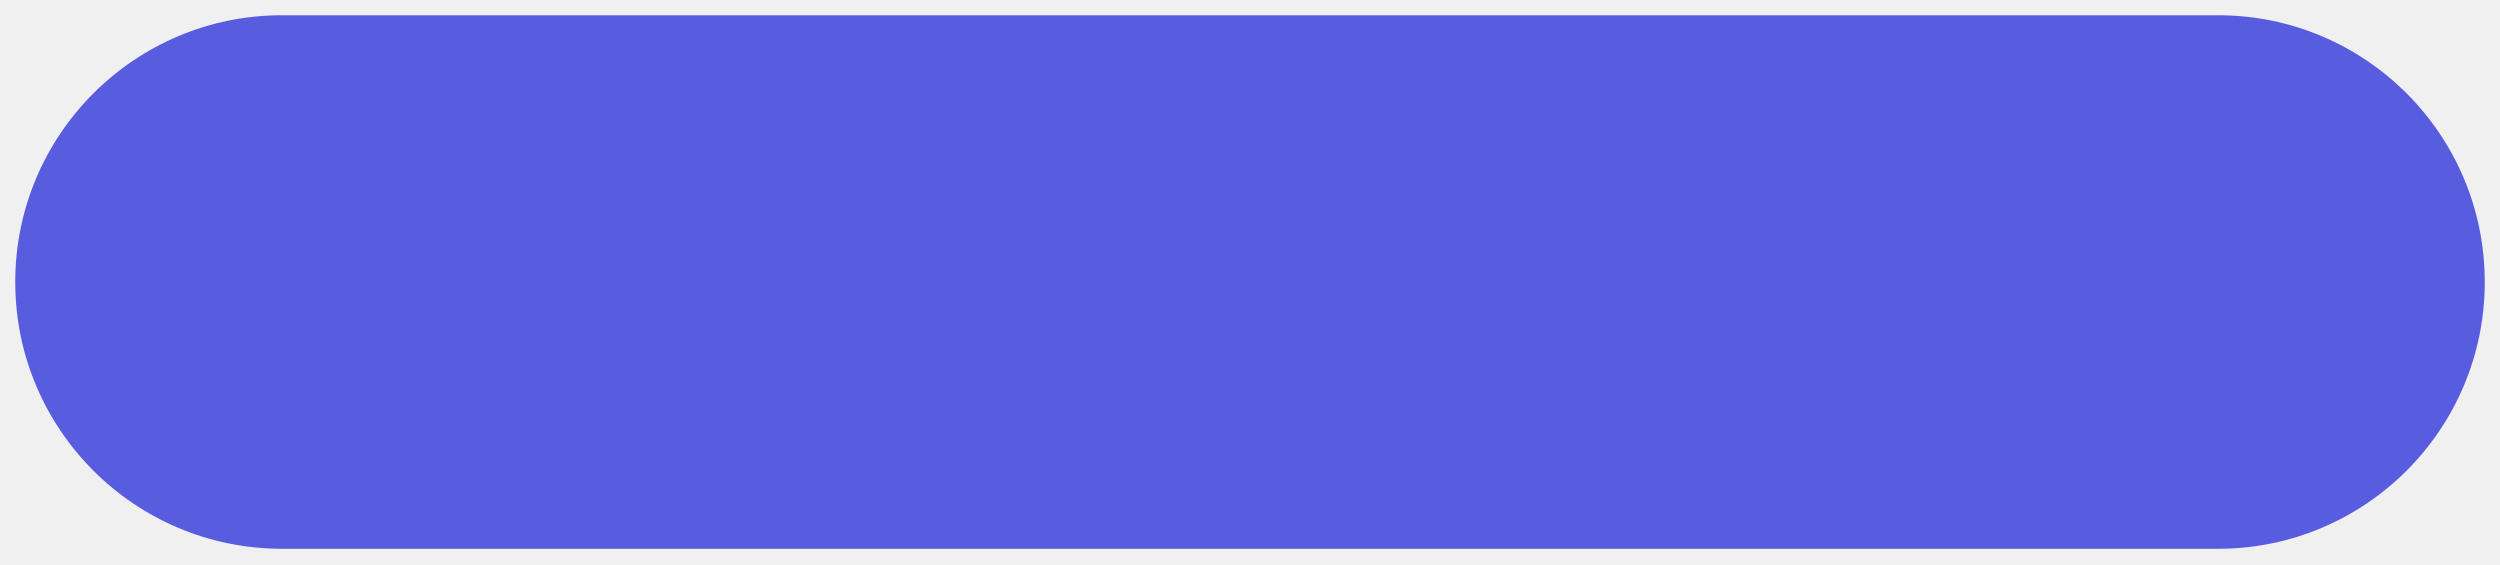
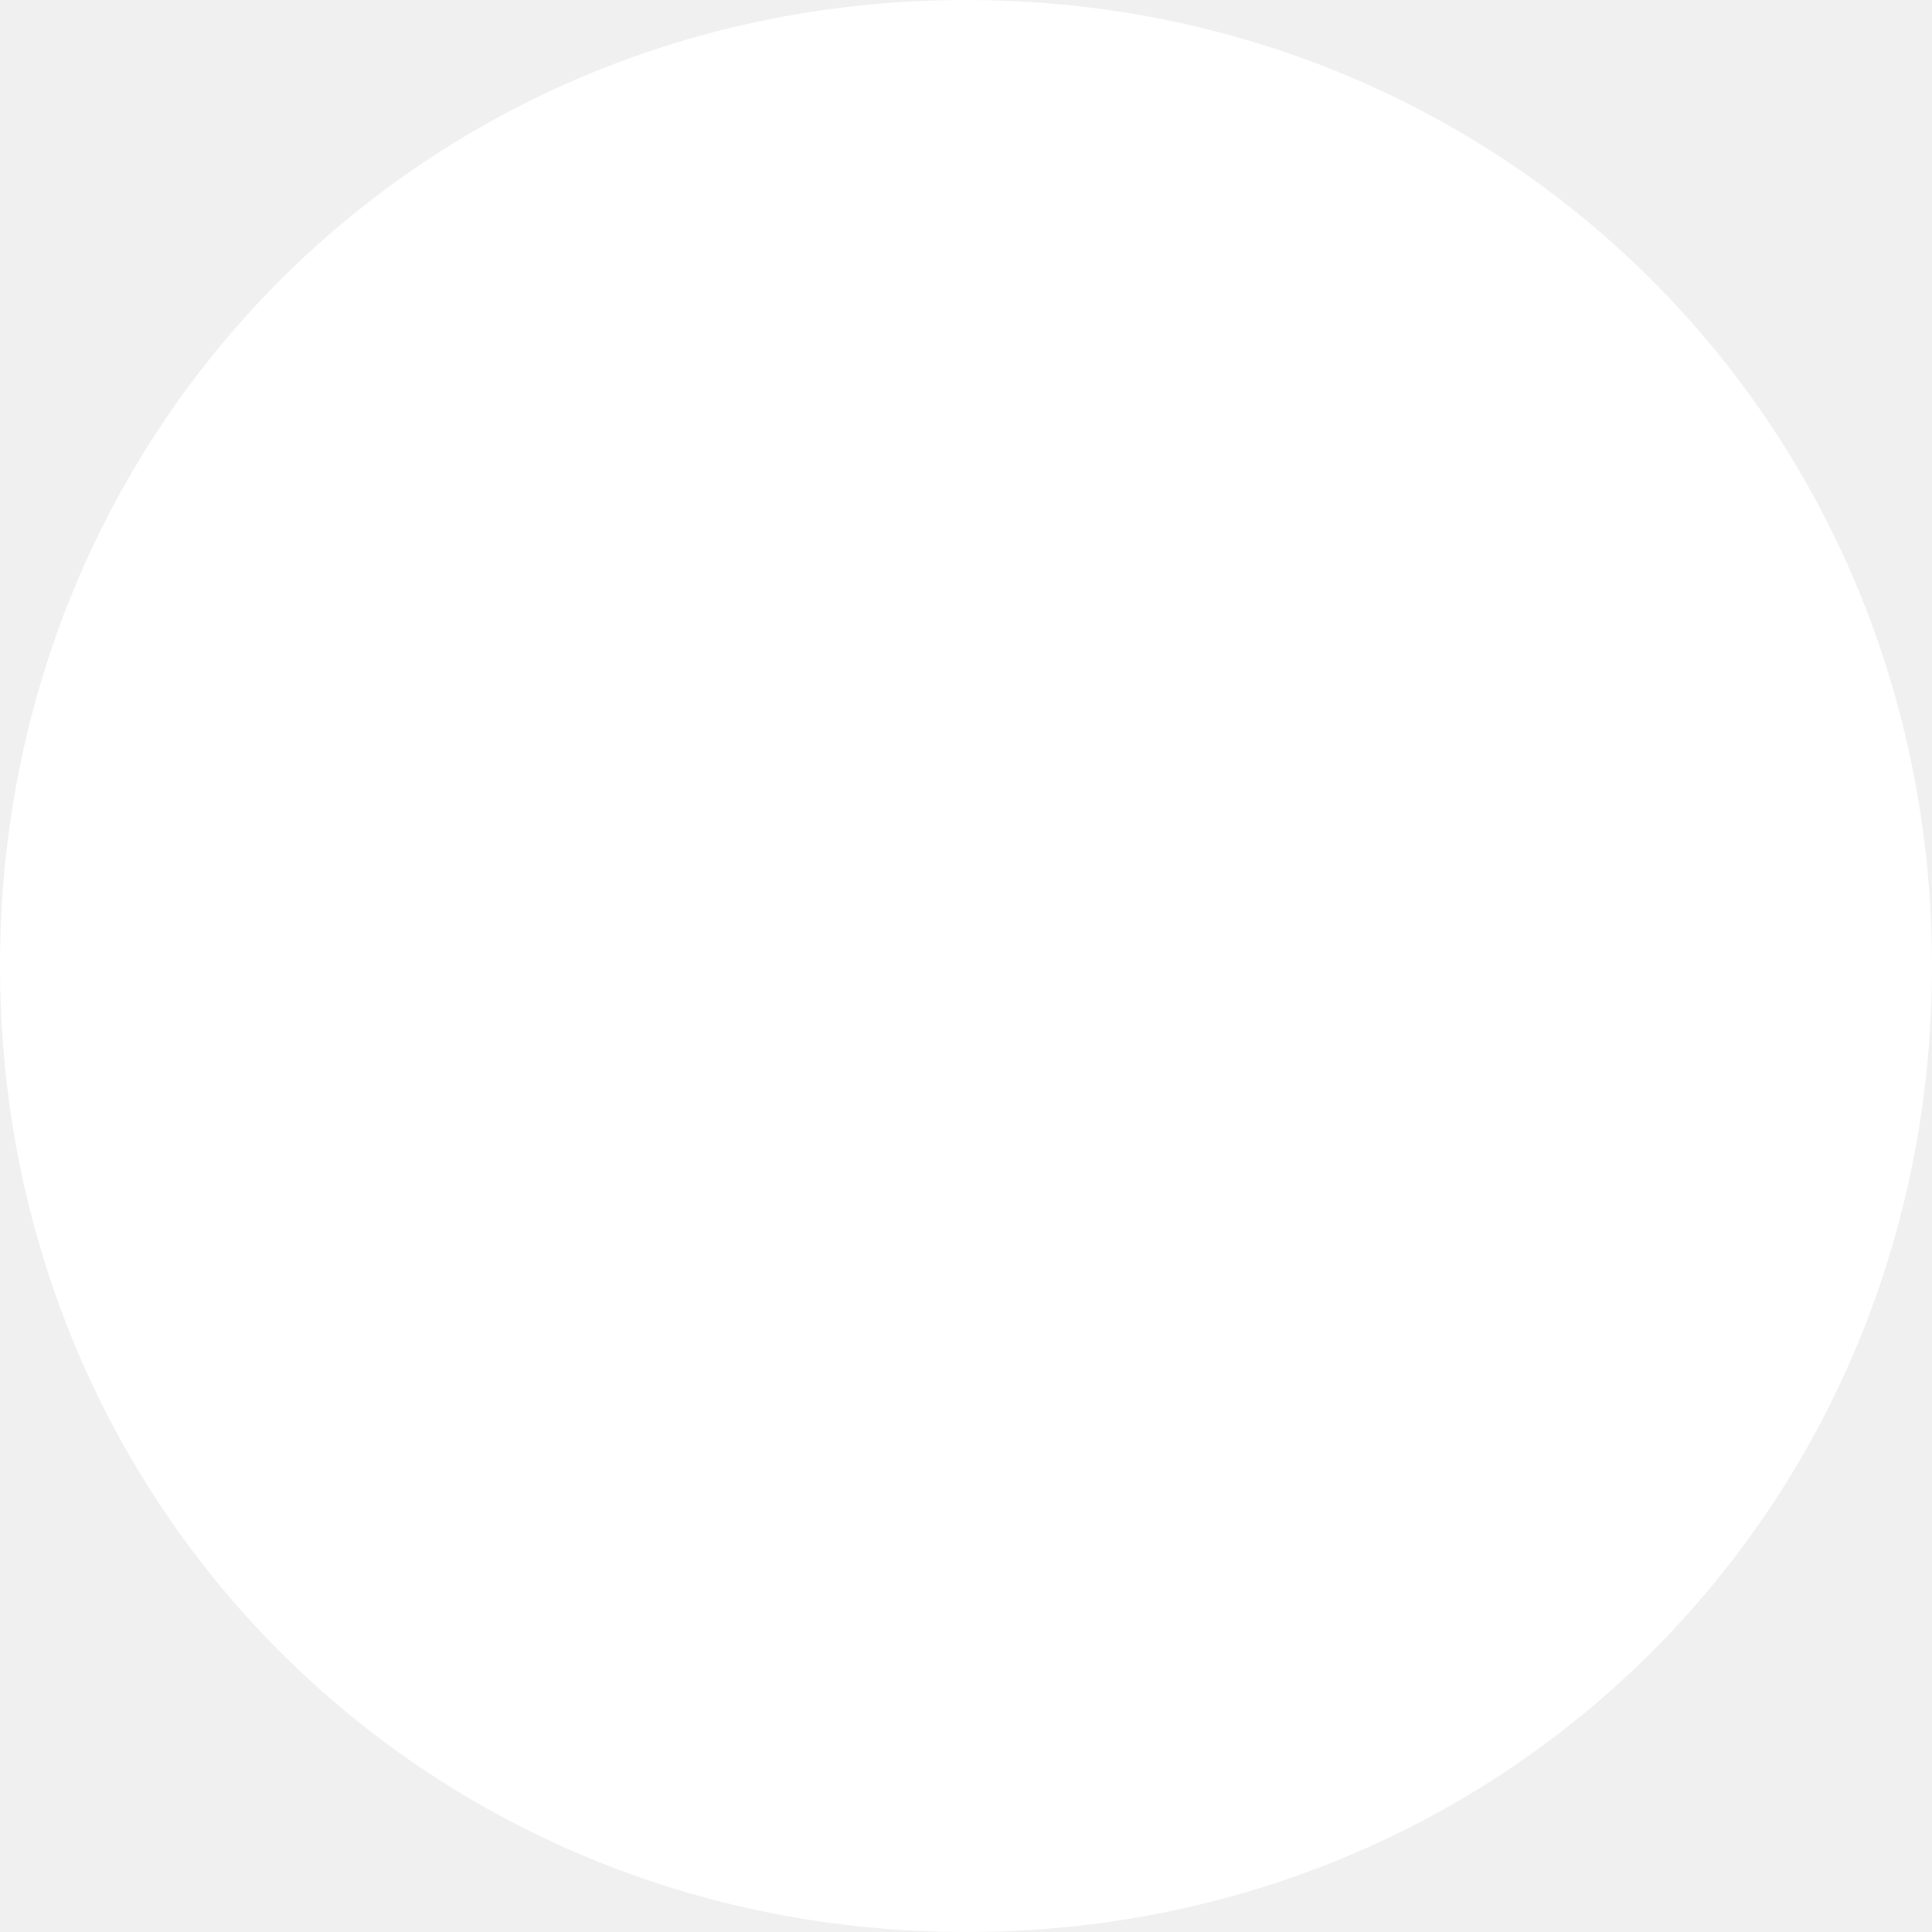
- <svg xmlns="http://www.w3.org/2000/svg" version="1.1" width="164px" height="37px">
-   <g transform="matrix(1 0 0 1 -750 -729 )">
-     <path d="M 751 747.5  A 17.5 17.5 0 0 1 768.5 730 L 895.5 730  A 17.5 17.5 0 0 1 913 747.5 A 17.5 17.5 0 0 1 895.5 765 L 768.5 765  A 17.5 17.5 0 0 1 751 747.5 Z " fill-rule="nonzero" fill="#585de0" stroke="none" />
+ <svg xmlns="http://www.w3.org/2000/svg" version="1.1" width="44px" height="44px">
+   <g transform="matrix(1 0 0 1 -611 -392 )">
+     <path d="M 633 392  C 645.32 392  655 401.68  655 414  C 655 426.32  645.32 436  633 436  C 620.68 436  611 426.32  611 414  C 611 401.68  620.68 392  633 392  Z " fill-rule="nonzero" fill="#ffffff" stroke="none" />
  </g>
</svg>
